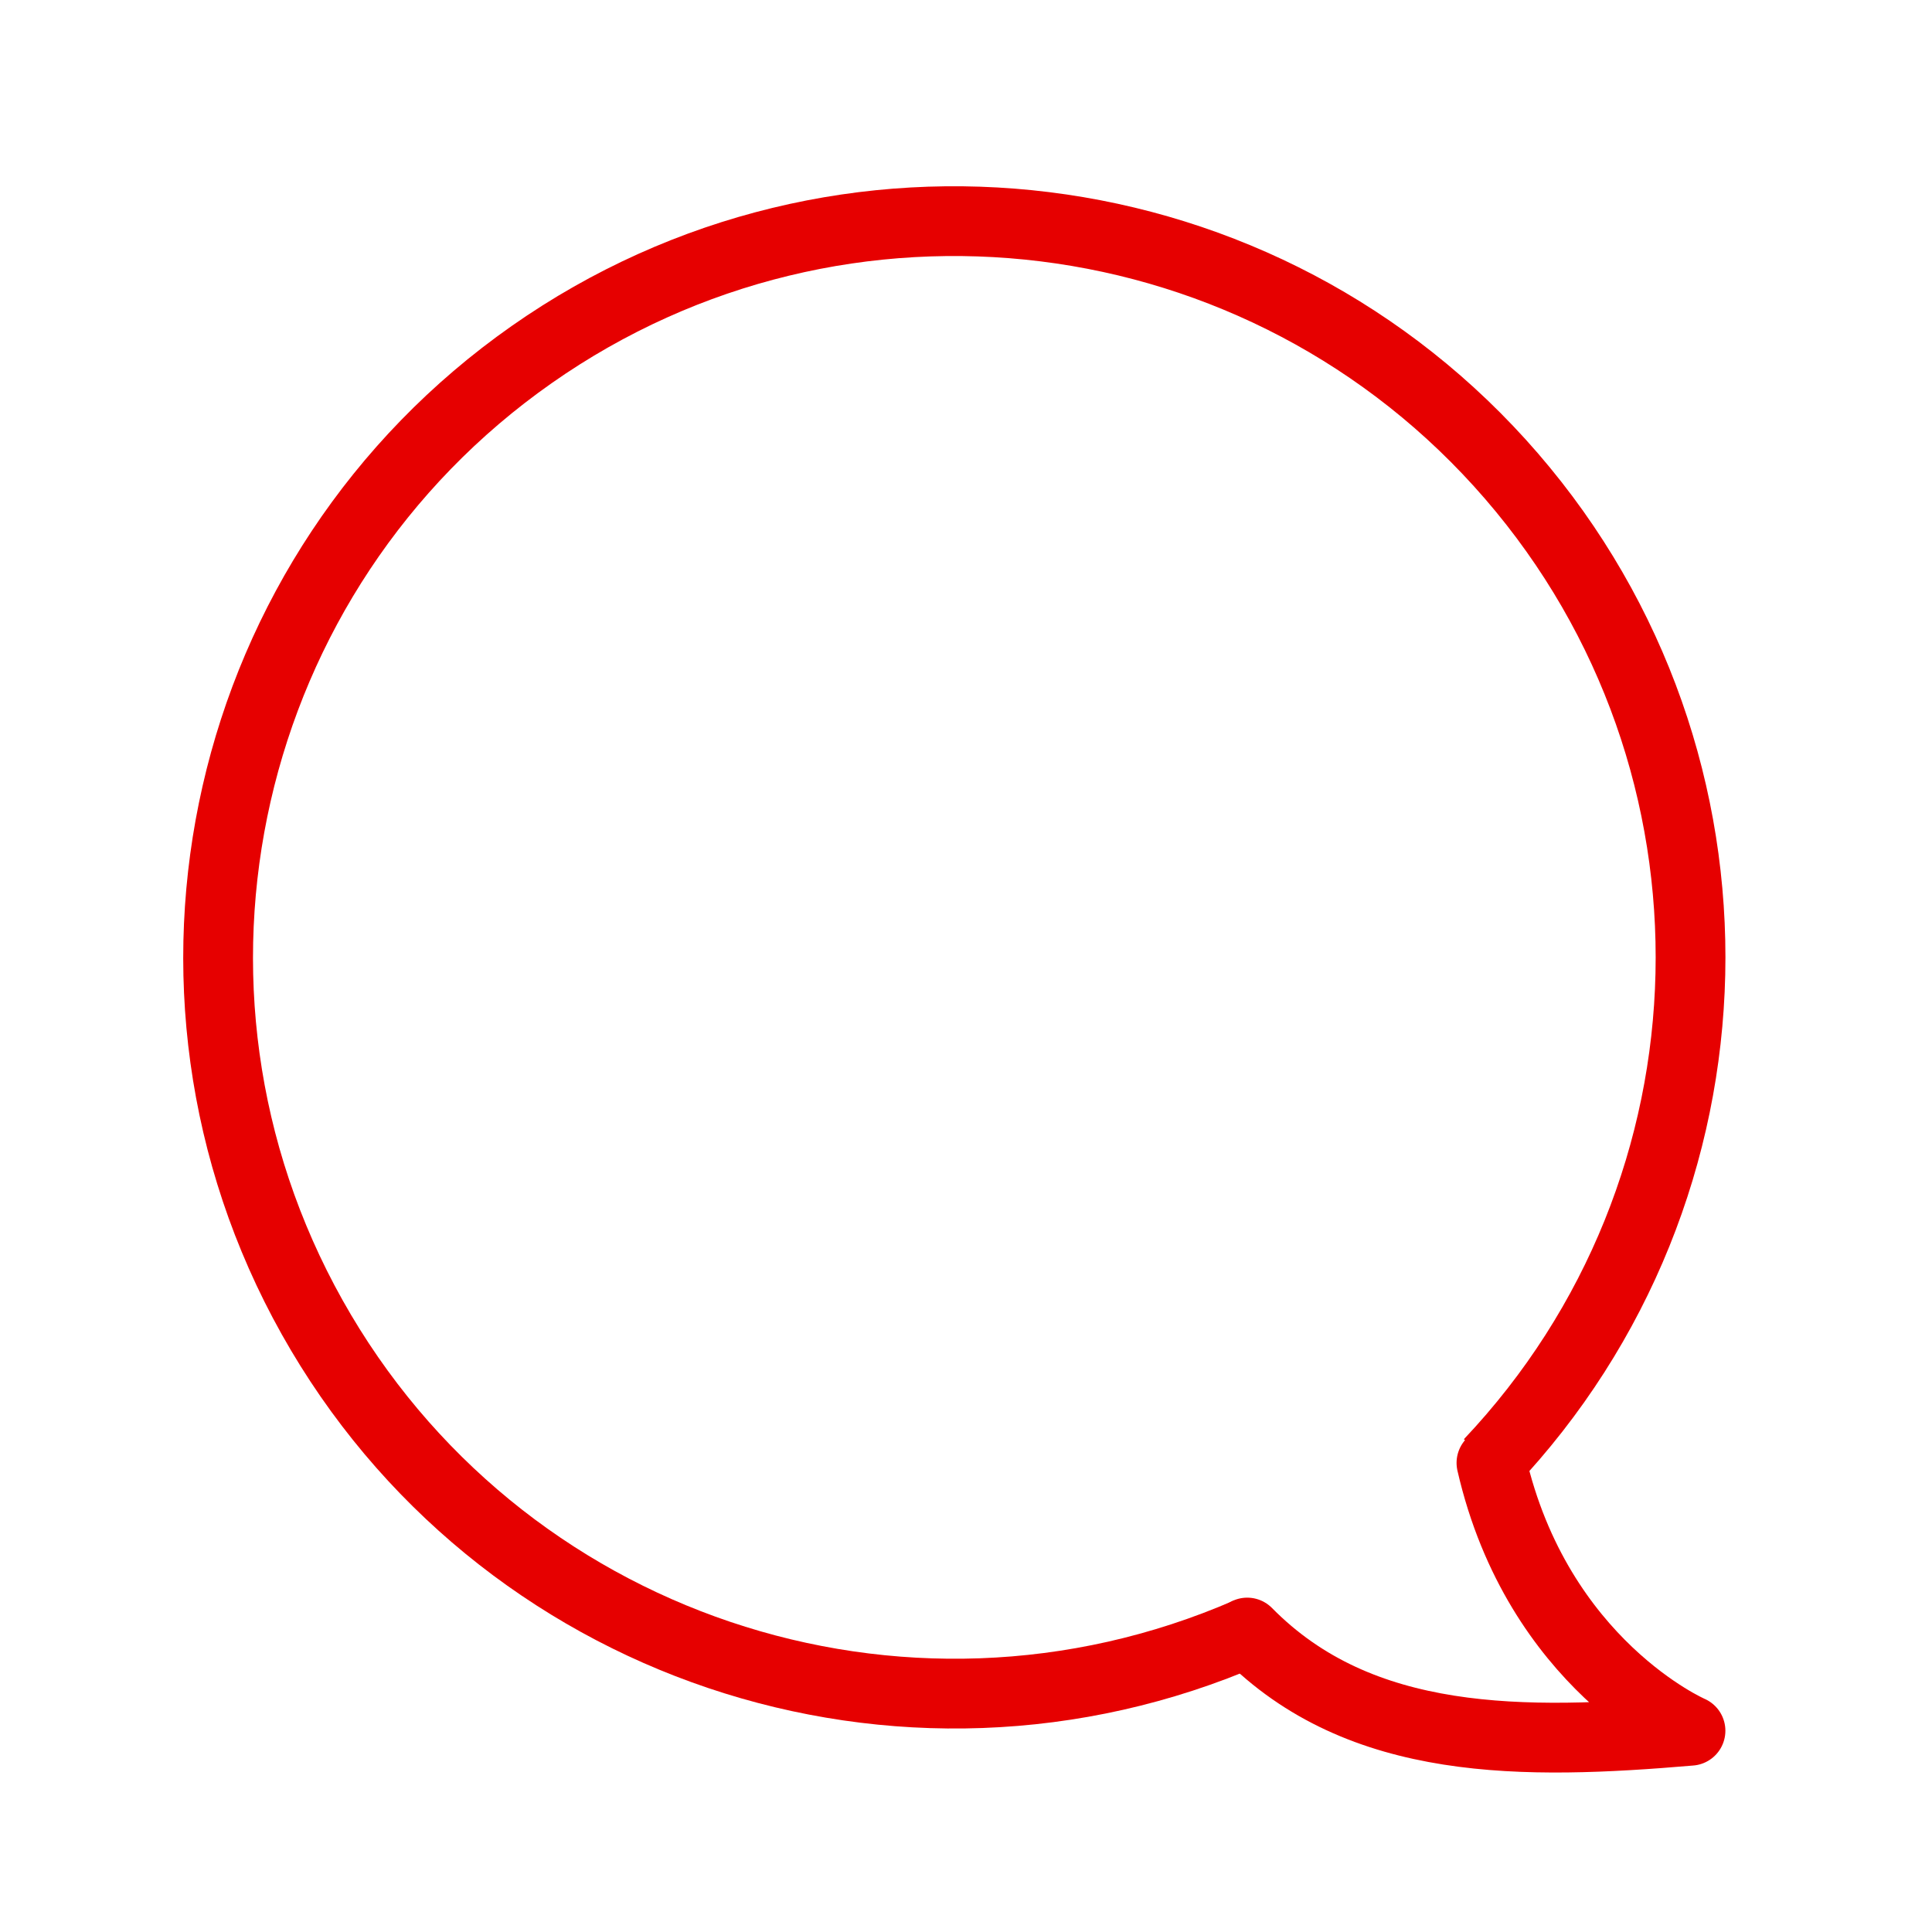
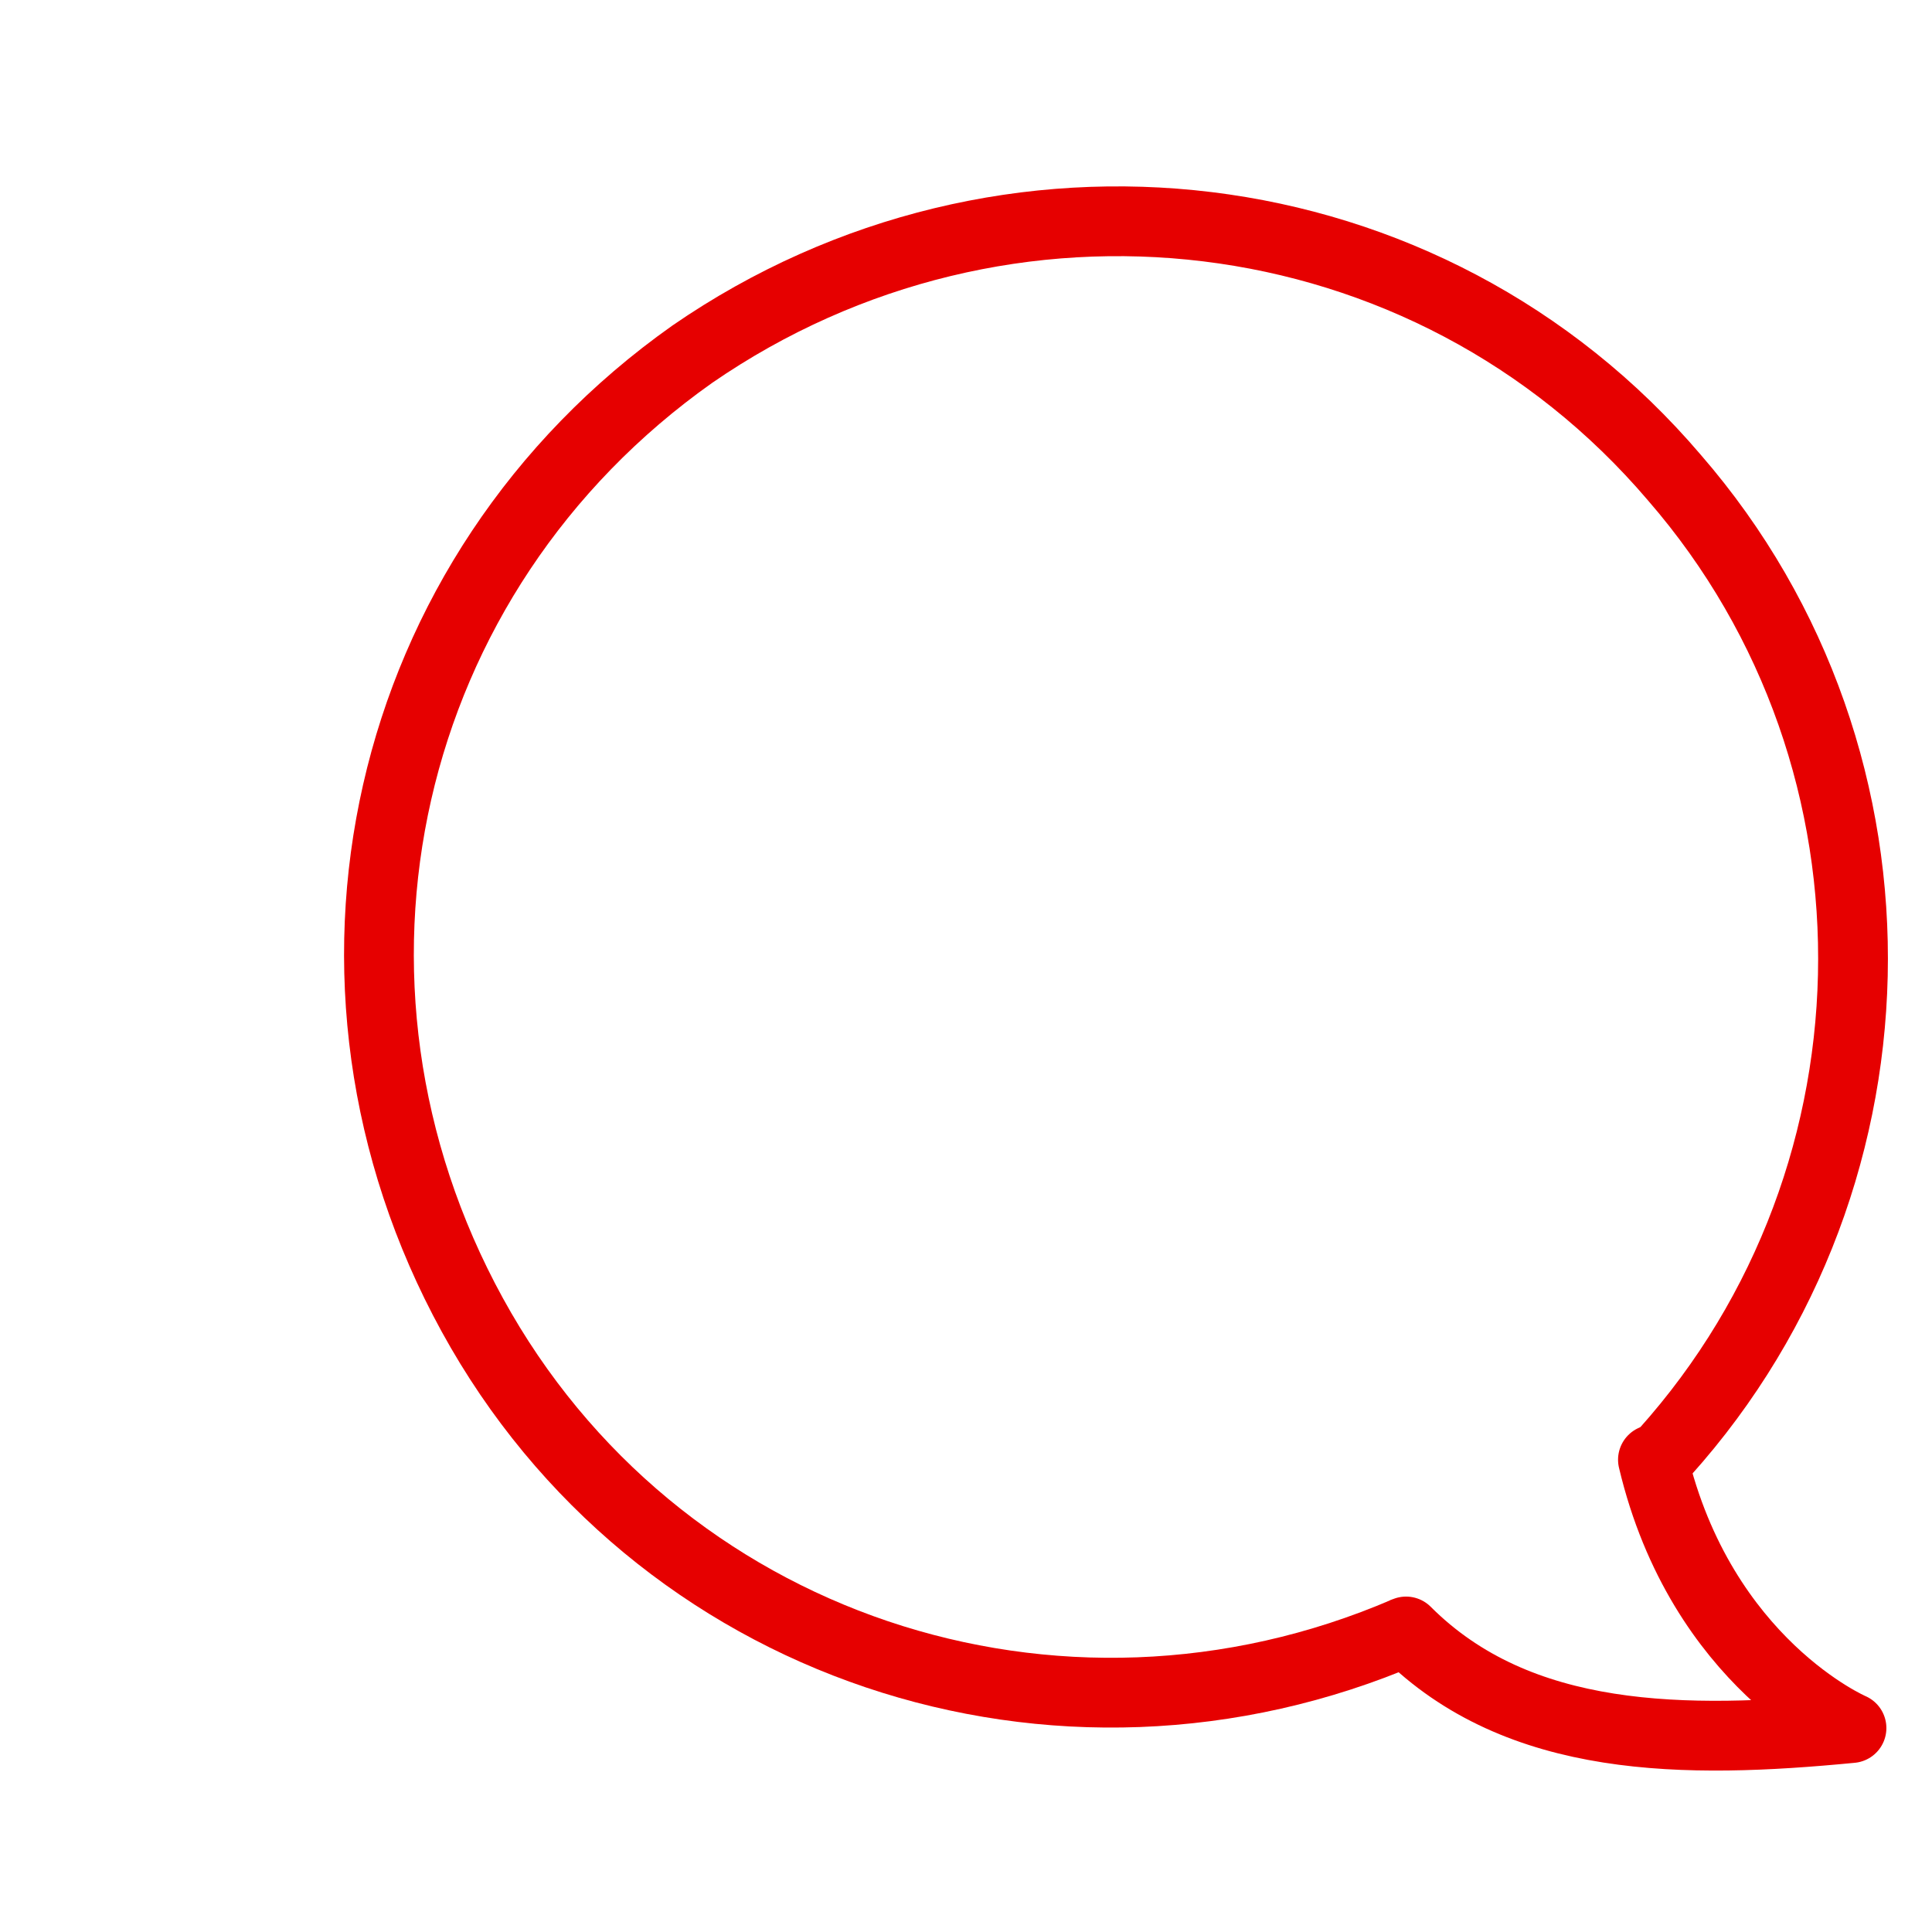
- <svg xmlns="http://www.w3.org/2000/svg" width="36" height="36" viewBox="0 0 36 36" fill="none">
-   <path d="M23.24 30.42C25.352 32.565 28.396 32.514 31.5 32.25C31.5 32.25 28.653 31.018 27.791 27.259" stroke="#E60000" stroke-width="1.3" stroke-linecap="round" stroke-linejoin="round" />
-   <path d="M23.25 30.42C16.791 33.226 9.258 30.686 5.816 24.544C2.374 18.401 4.142 10.65 9.907 6.607C15.672 2.565 23.562 3.543 28.165 8.872C32.767 14.201 32.588 22.149 27.75 27.264" stroke="#E60000" stroke-width="1.3" />
+ <svg xmlns="http://www.w3.org/2000/svg" version="1.1" id="Layer_1" x="0px" y="0px" viewBox="0 0 36 36" style="enable-background:new 0 0 36 36;" xml:space="preserve">
+   <style type="text/css">
+ 	.st0{fill:none;stroke:#E60000;stroke-width:1.3;stroke-linecap:round;stroke-linejoin:round;}
+ 	.st1{fill:none;stroke:#E60000;stroke-width:1.3;}
+ </style>
+   <path class="st0" d="M26.2,30.4c2.1,2.1,5.2,2.1,8.3,1.8c0,0-2.8-1.2-3.7-5" />
+   <path class="st1" d="M26.2,30.4c-6.5,2.8-14,0.3-17.4-5.9S7.1,10.7,12.9,6.6c5.8-4,13.7-3.1,18.3,2.3c4.6,5.3,4.4,13.3-0.4,18.4" />
</svg>
